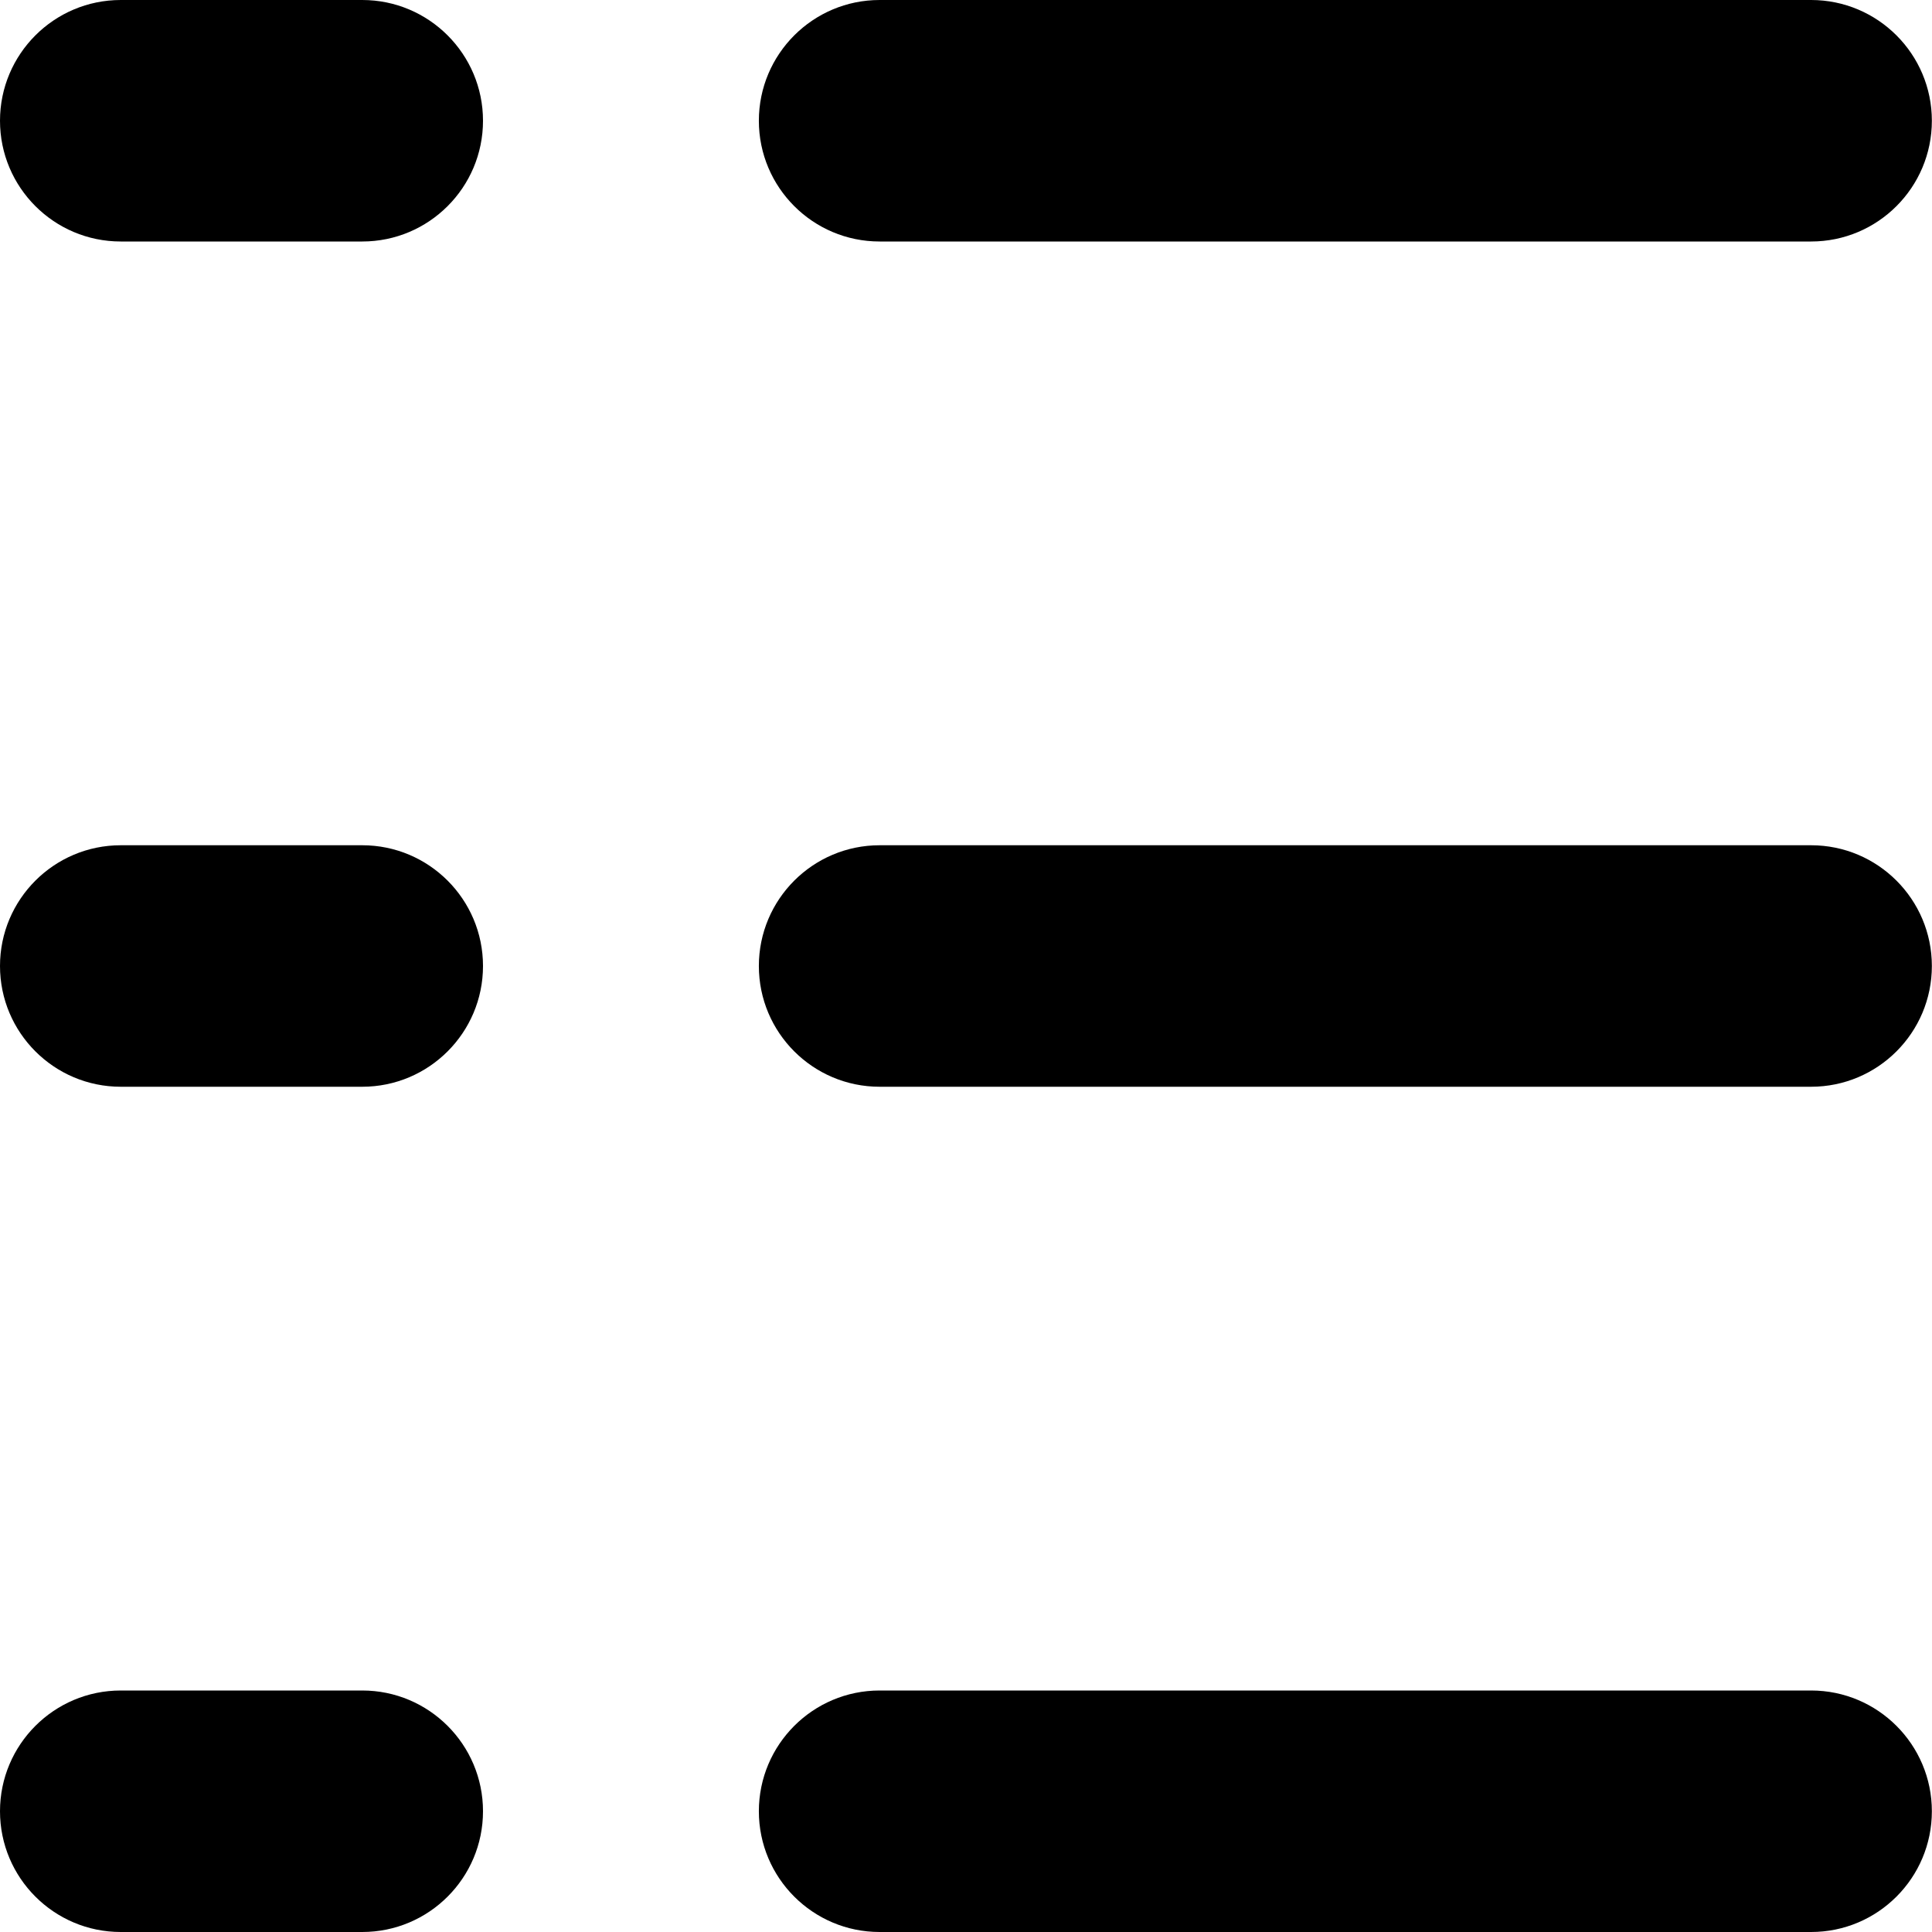
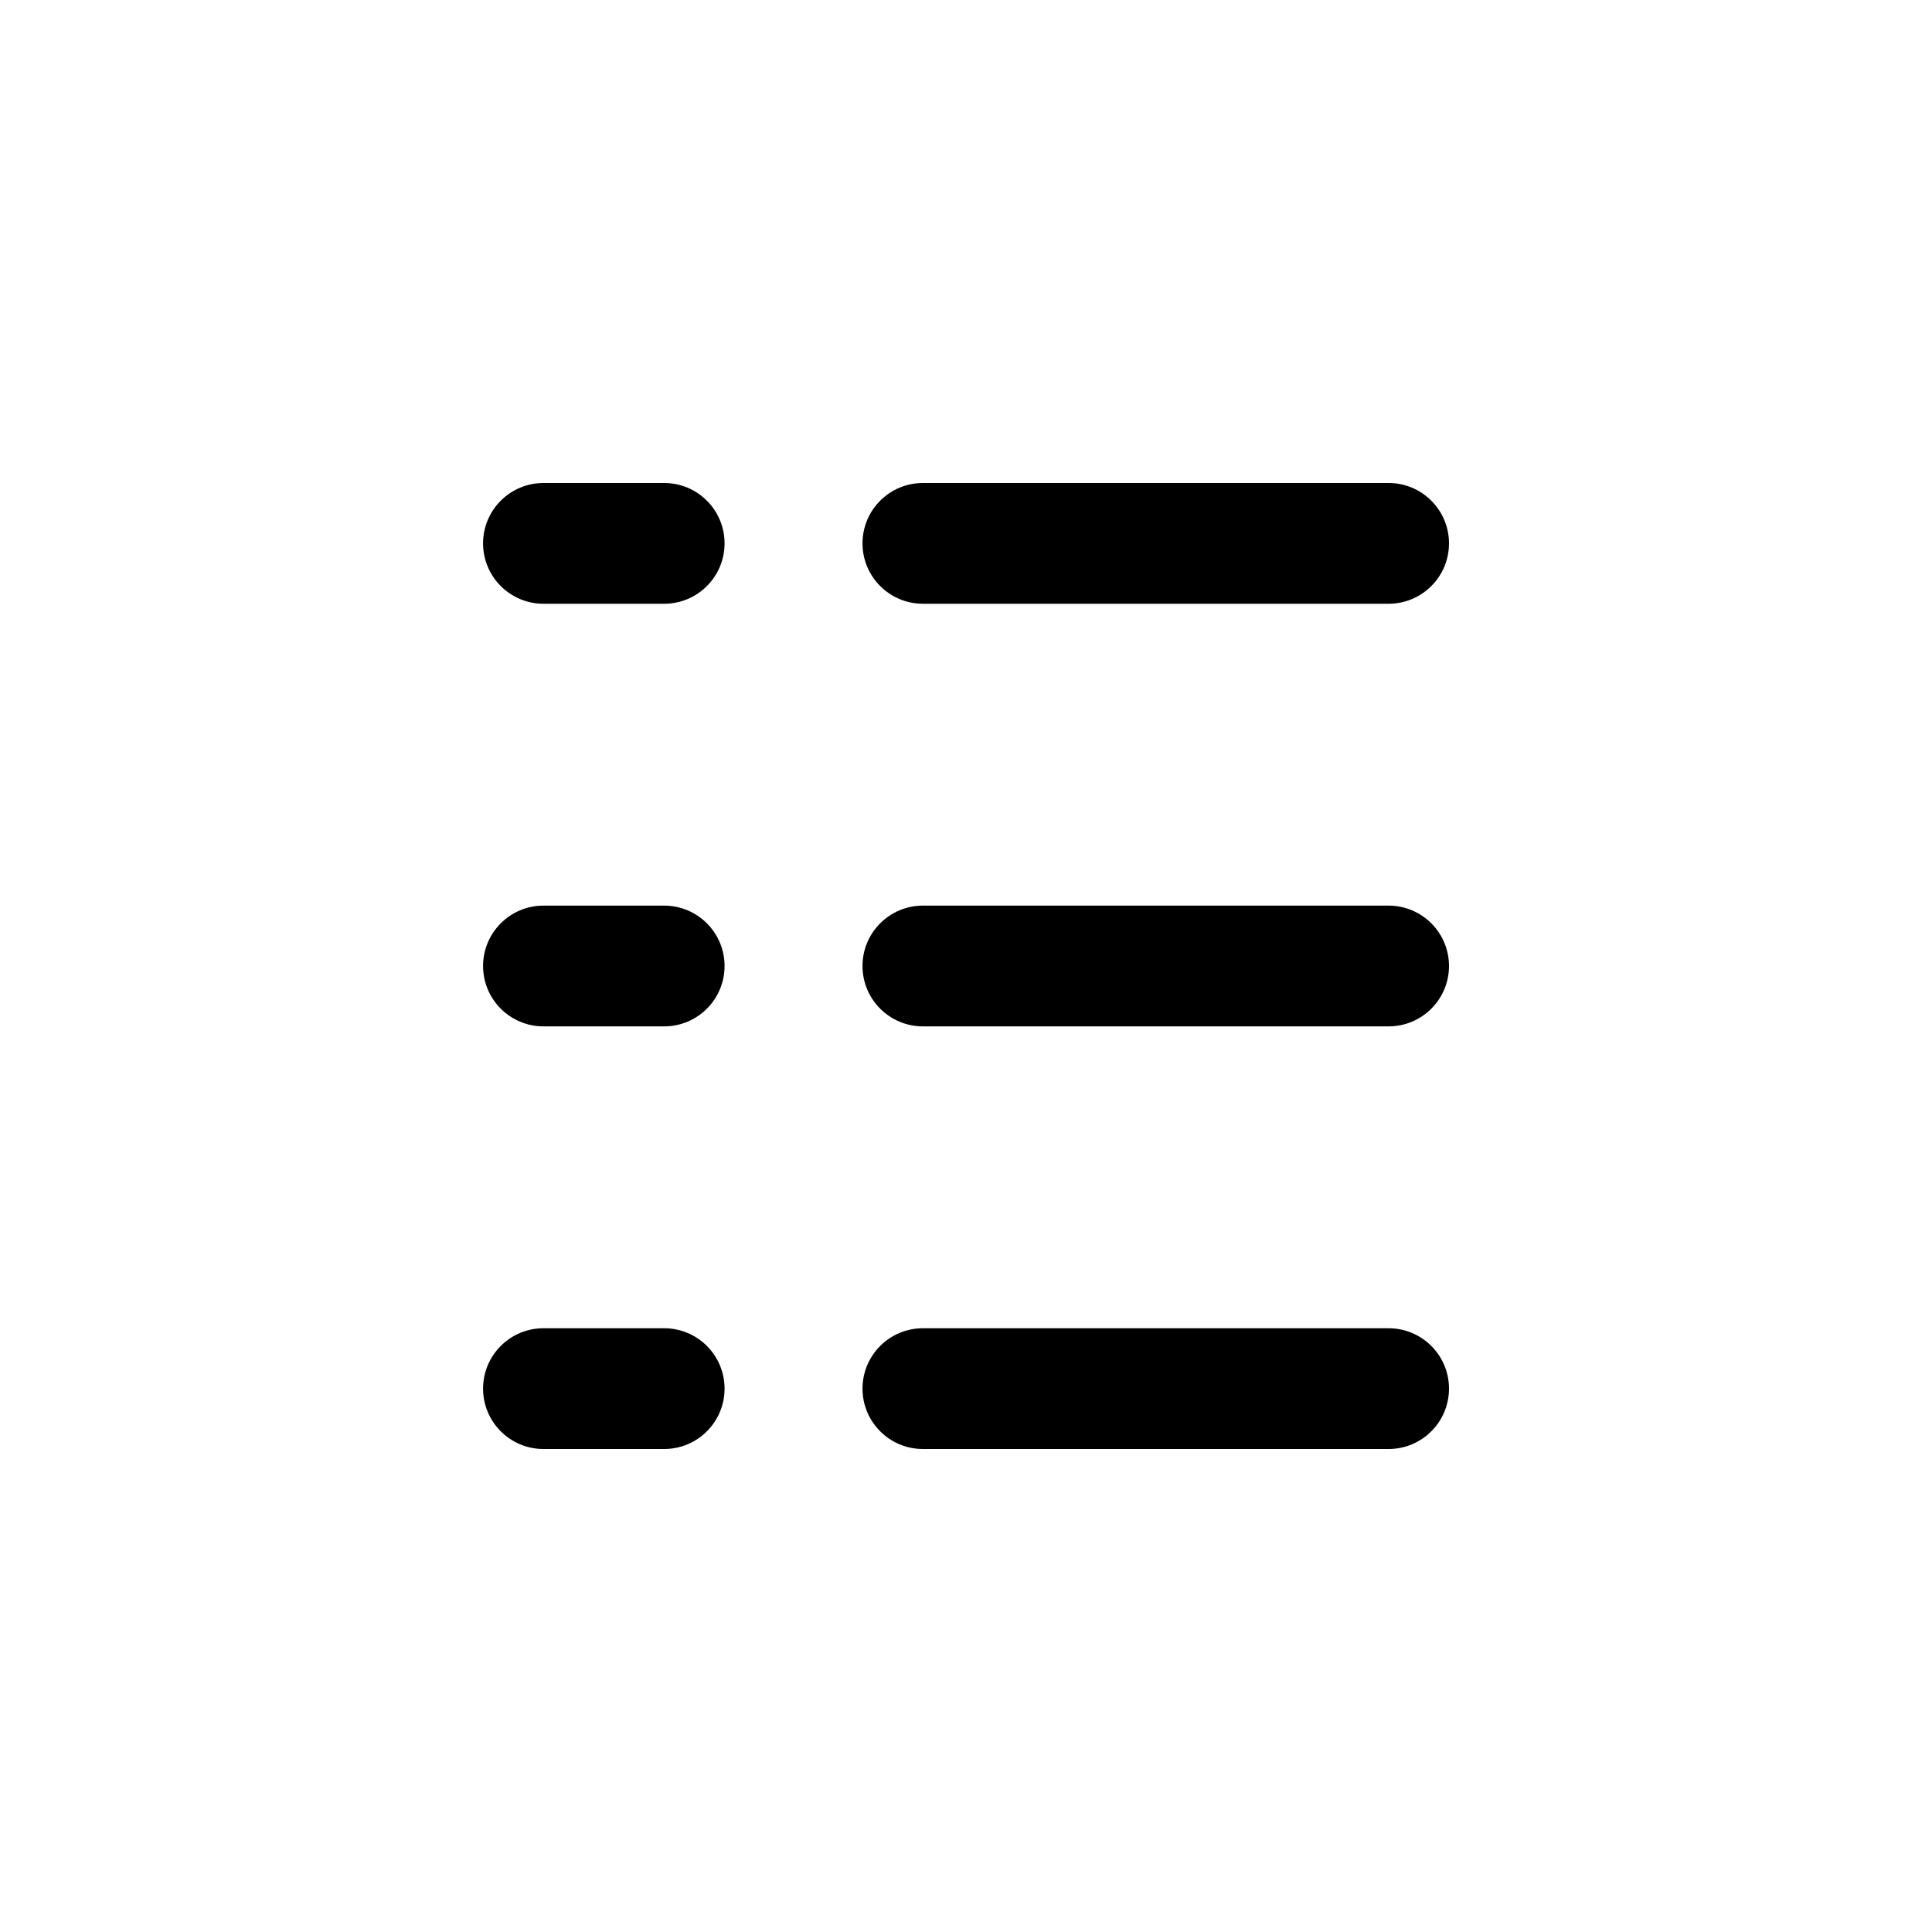
- <svg xmlns="http://www.w3.org/2000/svg" version="1.1" id="XMLID_1_" x="0px" y="0px" viewBox="0 0 13.999 14" enable-background="new 0 0 13.999 14" xml:space="preserve">
+ <svg xmlns="http://www.w3.org/2000/svg" version="1.1" x="0px" y="0px" viewBox="0 0 28 28" style="enable-background:new 0 0 28 28;" xml:space="preserve">
  <g id="list">
    <g>
-       <path d="M6.374,1.75h6.75c0.483,0,0.875-0.392,0.875-0.875S13.607,0,13.124,0h-6.75C5.891,0,5.499,0.392,5.499,0.875    S5.891,1.75,6.374,1.75z" />
-       <path d="M13.124,6.125h-6.75C5.891,6.125,5.499,6.517,5.499,7s0.392,0.875,0.875,0.875h6.75c0.483,0,0.875-0.392,0.875-0.875    S13.607,6.125,13.124,6.125z" />
-       <path d="M13.124,12.25h-6.75c-0.483,0-0.875,0.392-0.875,0.875S5.891,14,6.374,14h6.75c0.483,0,0.875-0.392,0.875-0.875    S13.607,12.25,13.124,12.25z" />
-       <path d="M2.625,0h-1.75C0.392,0,0,0.392,0,0.875S0.392,1.75,0.875,1.75h1.75C3.108,1.75,3.5,1.358,3.5,0.875    C3.5,0.392,3.108,0,2.625,0z" />
-       <path d="M2.625,6.125h-1.75C0.392,6.125,0,6.517,0,7s0.392,0.875,0.875,0.875h1.75C3.108,7.875,3.5,7.483,3.5,7    S3.108,6.125,2.625,6.125z" />
-       <path d="M2.625,12.25h-1.75C0.392,12.25,0,12.642,0,13.125C0,13.608,0.392,14,0.875,14h1.75C3.108,14,3.5,13.608,3.5,13.125    C3.5,12.642,3.108,12.25,2.625,12.25z" />
+       <path d="M13.375,8.75h6.75C20.608,8.75,21,8.358,21,7.875C21,7.392,20.608,7,20.125,7h-6.75C12.892,7,12.5,7.392,12.5,7.875    C12.5,8.358,12.892,8.75,13.375,8.75z" />
+       <path d="M20.125,13.125h-6.75c-0.483,0-0.875,0.392-0.875,0.875c0,0.483,0.392,0.875,0.875,0.875h6.75    C20.608,14.875,21,14.483,21,14C21,13.517,20.608,13.125,20.125,13.125z" />
+       <path d="M20.125,19.25h-6.75c-0.483,0-0.875,0.392-0.875,0.875c0,0.483,0.392,0.875,0.875,0.875h6.75    C20.608,21,21,20.608,21,20.125C21,19.642,20.608,19.25,20.125,19.25z" />
+       <path d="M9.626,7h-1.75C7.393,7,7.001,7.392,7.001,7.875c0,0.483,0.392,0.875,0.875,0.875h1.75c0.483,0,0.875-0.392,0.875-0.875    C10.501,7.392,10.109,7,9.626,7z" />
+       <path d="M9.626,13.125h-1.75c-0.483,0-0.875,0.392-0.875,0.875c0,0.483,0.392,0.875,0.875,0.875h1.75    c0.483,0,0.875-0.392,0.875-0.875C10.501,13.517,10.109,13.125,9.626,13.125z" />
+       <path d="M9.626,19.25h-1.75c-0.483,0-0.875,0.392-0.875,0.875C7.001,20.608,7.393,21,7.876,21h1.75    c0.483,0,0.875-0.392,0.875-0.875C10.501,19.642,10.109,19.25,9.626,19.25z" />
    </g>
  </g>
+   <g id="Layer_1">
+ </g>
</svg>
